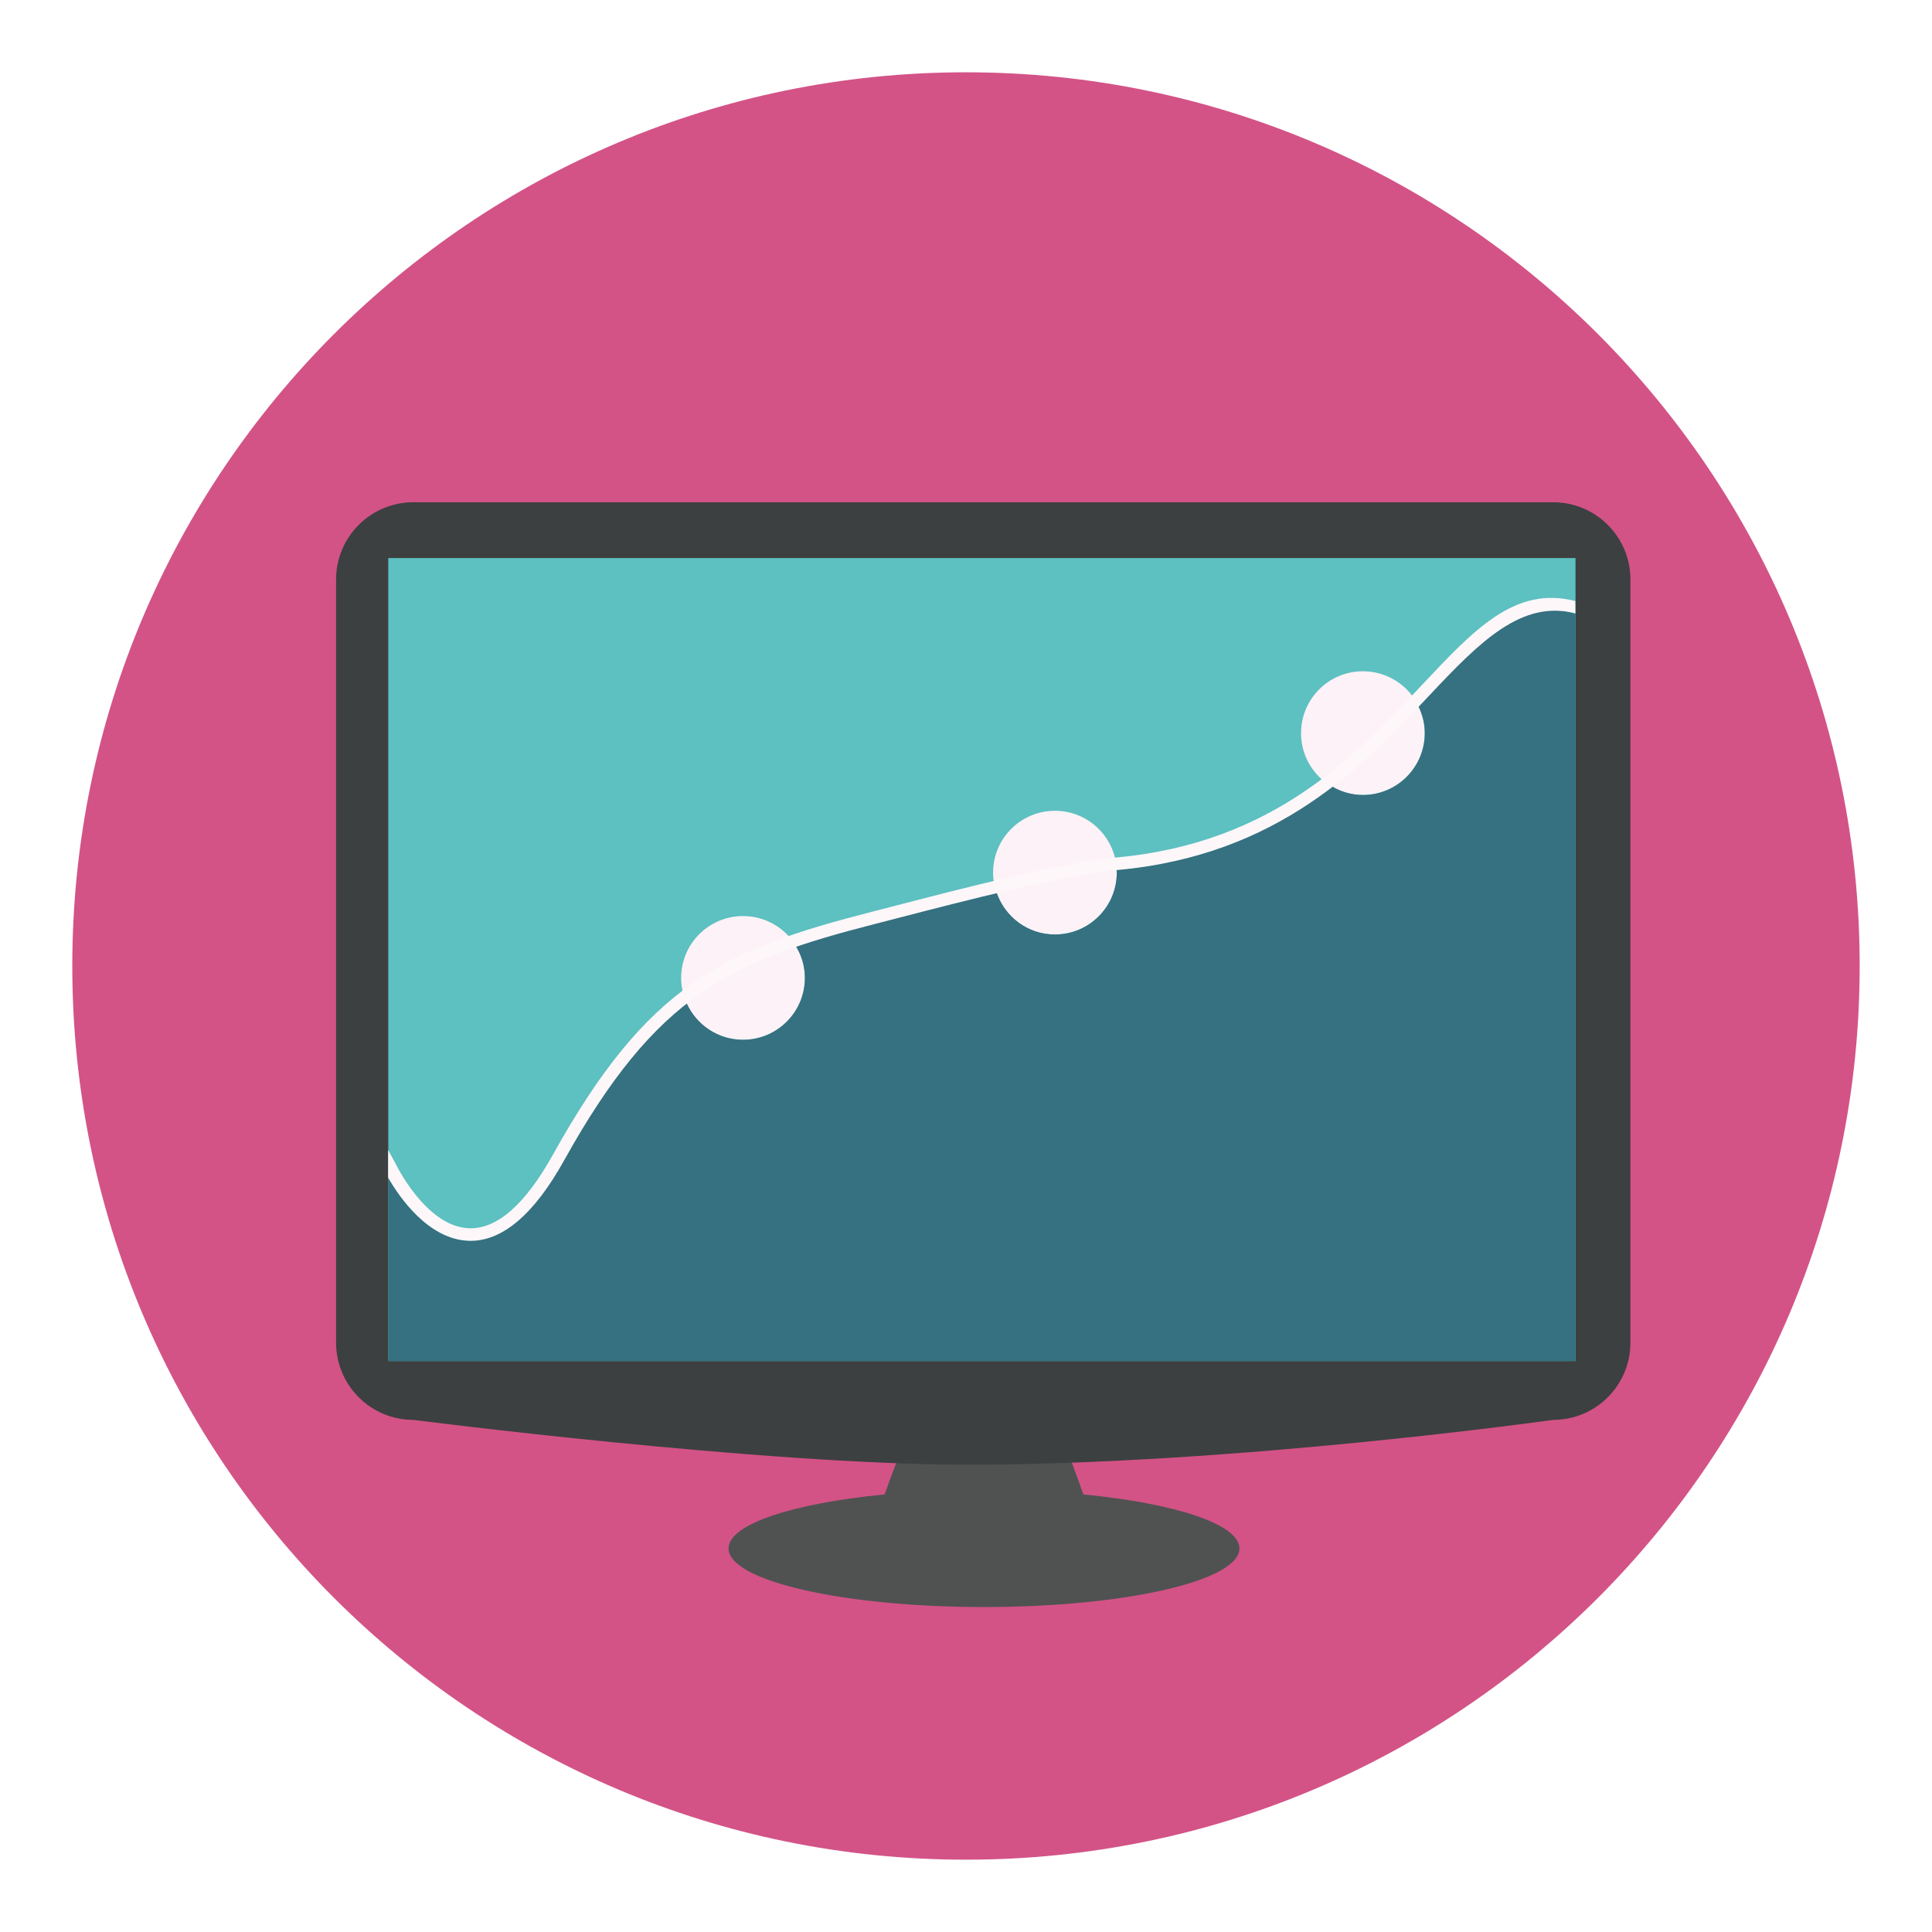
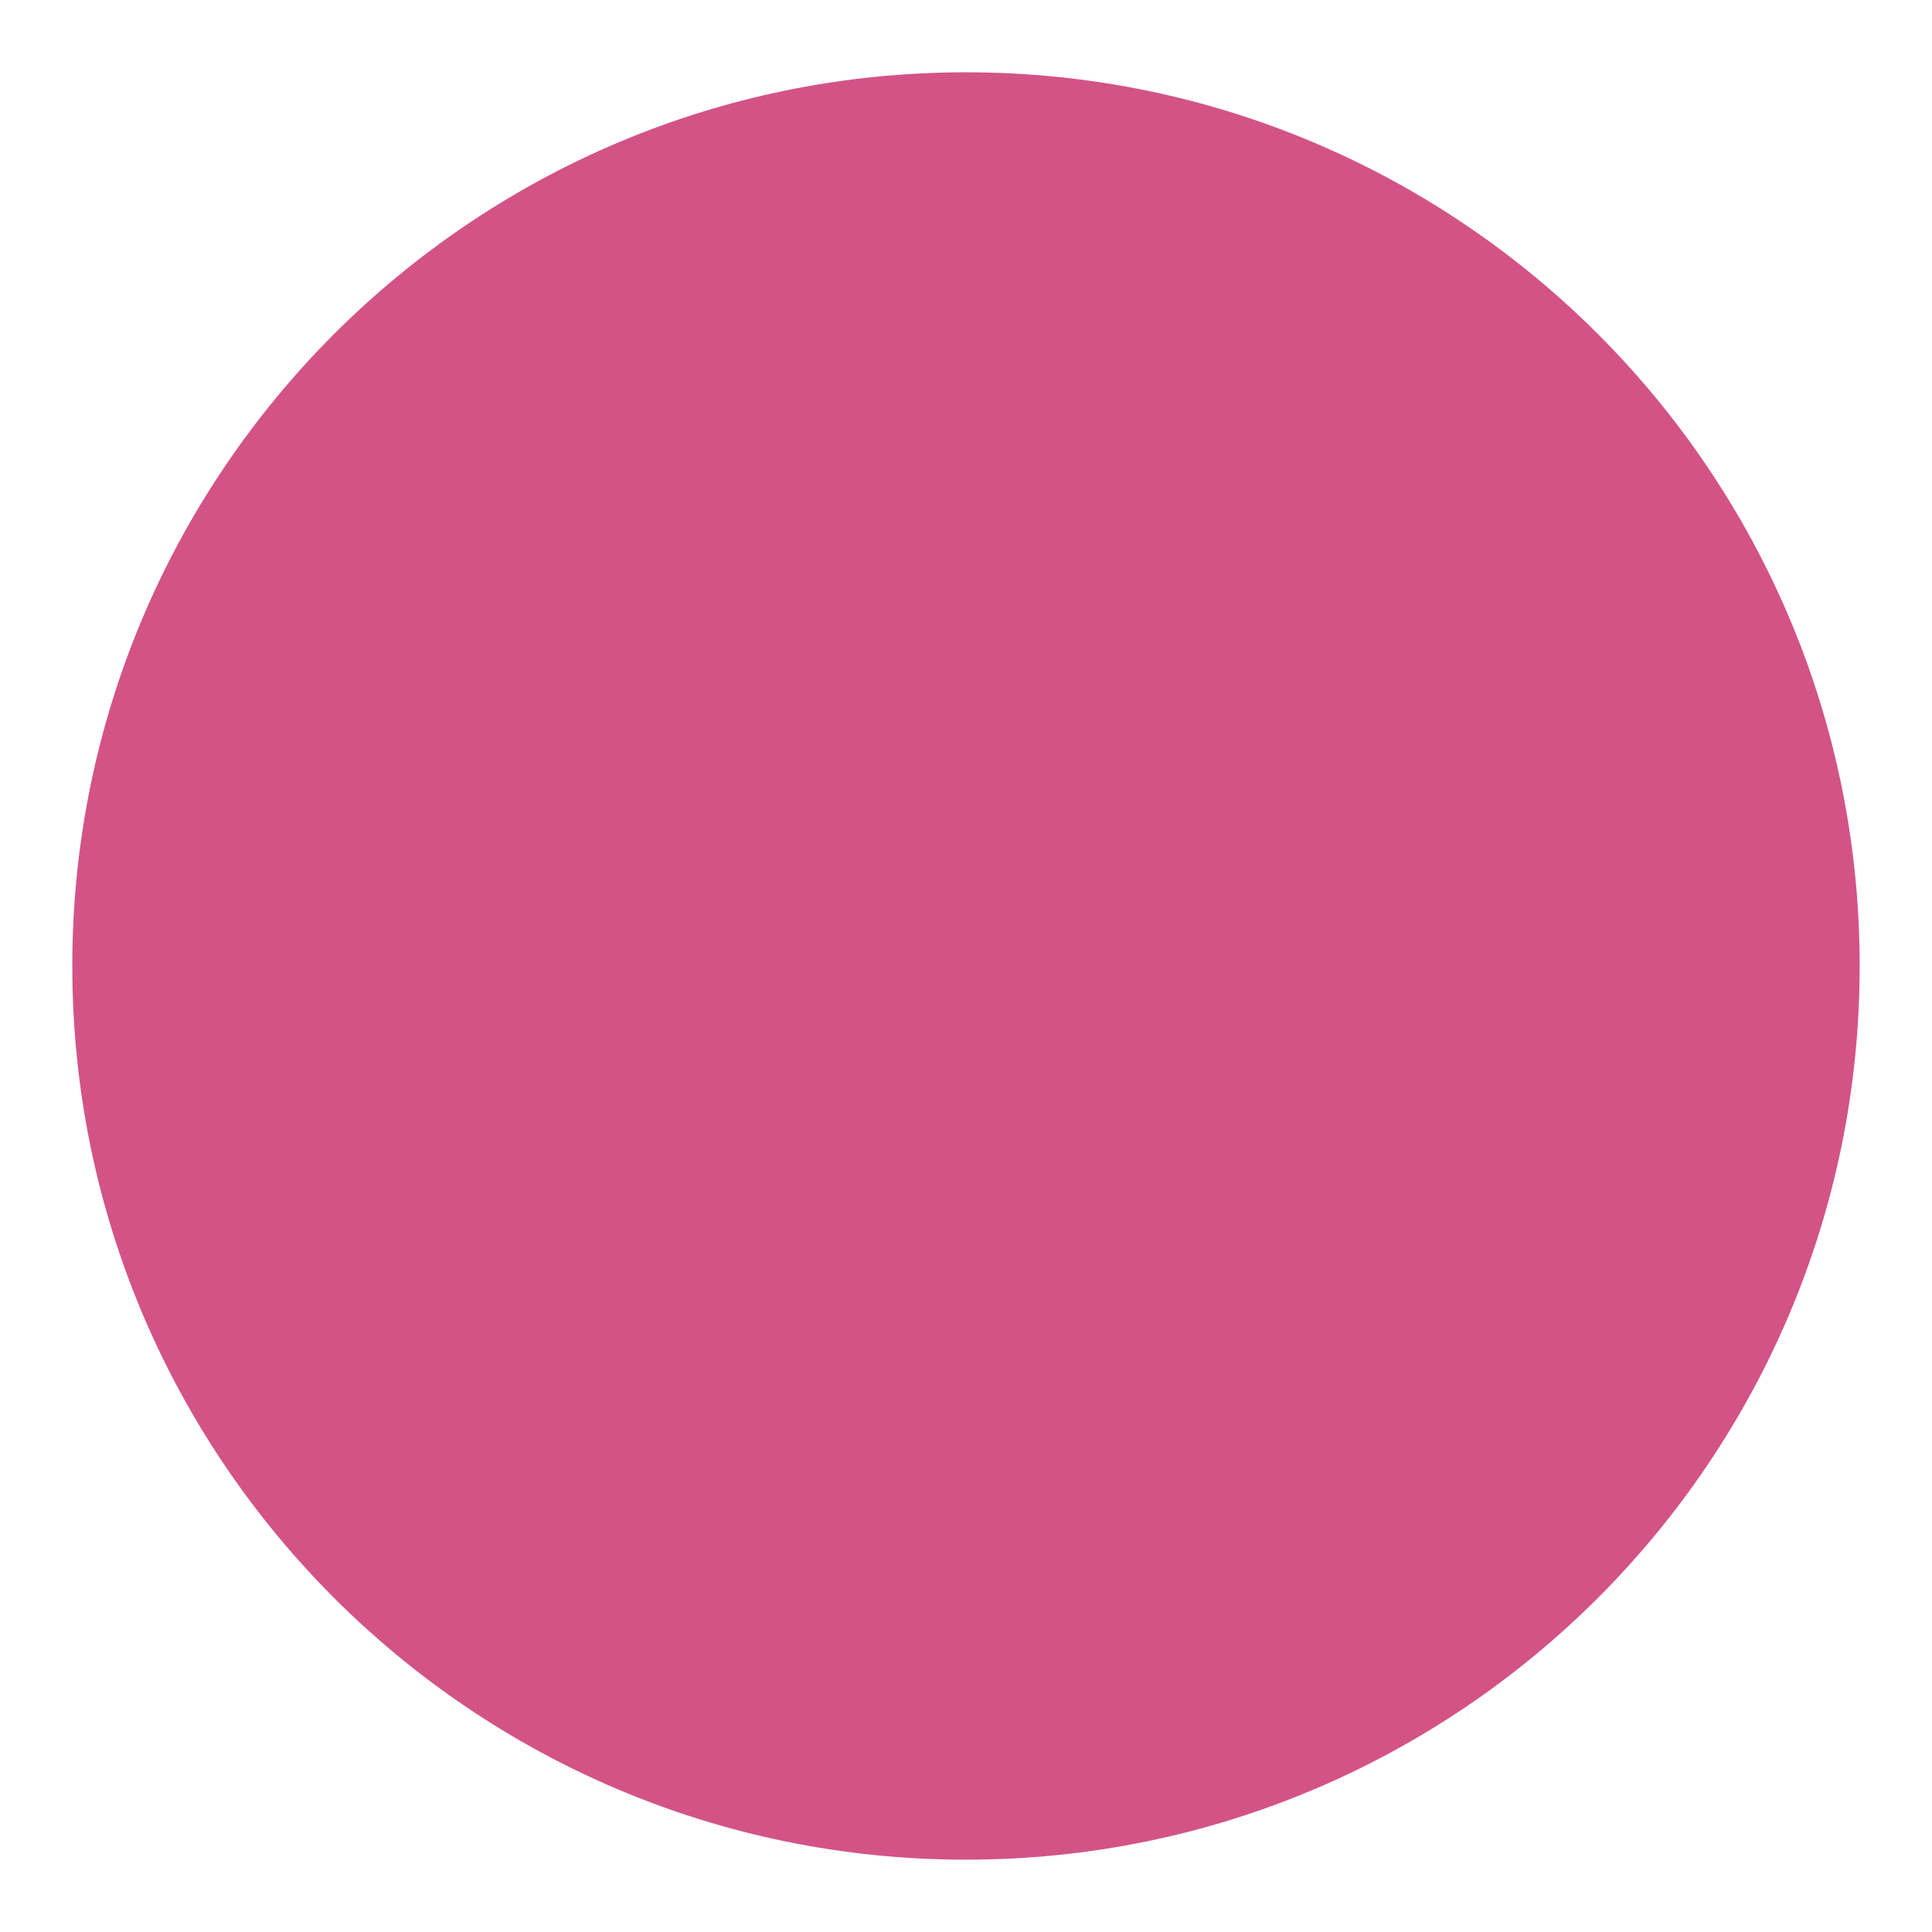
- <svg xmlns="http://www.w3.org/2000/svg" version="1.1" id="Layer_1" x="0px" y="0px" width="136.913px" height="136.914px" viewBox="0 0 136.913 136.914" enable-background="new 0 0 136.913 136.914" xml:space="preserve">
+ <svg xmlns="http://www.w3.org/2000/svg" version="1.1" id="Layer_1" x="0px" y="0px" width="136.914px" height="136.914px" viewBox="0 0 136.914 136.914" enable-background="new 0 0 136.914 136.914" xml:space="preserve">
  <g>
    <g>
      <g>
        <g>
          <g>
            <circle fill="#D35387" cx="68.456" cy="68.456" r="63.333" />
          </g>
        </g>
      </g>
    </g>
-     <g>
-       <g>
-         <path fill="#505251" d="M76.771,105.904c-2.031-5.91-3.182-7.449-7.041-7.449c-3.809,0-5.131,1.954-7.037,7.449     c-6.502,0.63-11.064,2.107-11.064,3.828c0,2.295,8.104,4.154,18.102,4.154s18.104-1.859,18.104-4.154     C87.834,108.012,83.271,106.535,76.771,105.904z" />
-       </g>
-       <g>
-         <g>
-           <path fill="#3D4040" d="M115.543,95.147c0,3.024-2.451,5.476-5.475,5.476c0,0-22.531,3.174-41.525,3.174      c-14.541,0-39.25-3.174-39.25-3.174c-3.025,0-5.477-2.451-5.477-5.476V41.069c0-3.024,2.451-5.476,5.477-5.476h80.775      c3.023,0,5.475,2.451,5.475,5.476V95.147z" />
-         </g>
-       </g>
-       <g>
-         <rect x="27.516" y="39.547" fill="#5DC0C1" width="84.135" height="56.905" />
-       </g>
-       <g>
-         <circle fill="#FDF2F7" cx="52.655" cy="69.302" r="4.384" />
-       </g>
-       <g>
-         <circle fill="#FDF2F7" cx="74.76" cy="61.84" r="4.383" />
-       </g>
-       <g>
-         <circle fill="#FDF2F7" cx="96.585" cy="51.954" r="4.384" />
-       </g>
-       <g>
-         <g>
-           <g>
-             <path fill="#357180" d="M111.449,43.433c-3.805-0.975-6.607,2.007-10.156,5.777c-0.256,0.272-0.518,0.55-0.783,0.829       c0.285,0.581,0.459,1.226,0.459,1.915c0,2.42-1.965,4.383-4.385,4.383c-0.805,0-1.549-0.232-2.197-0.61       c-3.787,2.894-8.578,5.292-15.248,5.901c-0.004,0-0.012,0.002-0.016,0.002c0.002,0.071,0.02,0.138,0.02,0.21       c0,2.421-1.963,4.384-4.383,4.384c-1.922,0-3.537-1.245-4.129-2.965c-2.494,0.593-4.971,1.234-6.881,1.73l-1.699,0.438       c-2.07,0.528-3.936,1.048-5.646,1.634c0.395,0.657,0.635,1.418,0.635,2.241c0,2.42-1.963,4.383-4.383,4.383       c-1.789,0-3.322-1.074-4.004-2.609c-3.043,2.377-5.748,5.784-8.723,11.139c-2.1,3.777-4.326,5.69-6.621,5.69       c-0.047,0-0.092,0-0.137-0.002c-2.863-0.094-4.896-3.127-5.656-4.464v13.014h84.135V43.491L111.449,43.433z" />
-           </g>
-           <g>
-             <g>
-               <path fill="#FDF7FA" d="M27.506,81.496v1.956c0.76,1.338,2.844,4.384,5.709,4.478c0.045,0.002,0.09,0.003,0.135,0.003        c2.295,0,4.521-1.914,6.621-5.69C46.504,70.487,51.729,68.1,62.094,65.454l1.697-0.438c4.355-1.129,11.648-3.018,15.391-3.361        c11.447-1.046,17.383-7.351,22.152-12.417c3.551-3.771,6.5-6.748,10.305-5.774l-0.006-0.871        c-4.307-1.101-7.195,2.051-10.945,6.035C96.02,53.585,90.211,59.754,79.1,60.769c-3.814,0.35-11.148,2.25-15.531,3.387        l-1.695,0.437c-10.623,2.711-15.979,5.159-22.68,17.218c-1.965,3.535-3.969,5.303-5.949,5.231        c-3.055-0.099-5.189-4.531-5.211-4.576L27.506,81.496z" />
-             </g>
-             <g>
-               <polygon fill="#FDF7FA" points="27.516,83.438 27.516,83.438 27.512,83.43       " />
-             </g>
-           </g>
-         </g>
-       </g>
-     </g>
  </g>
</svg>
